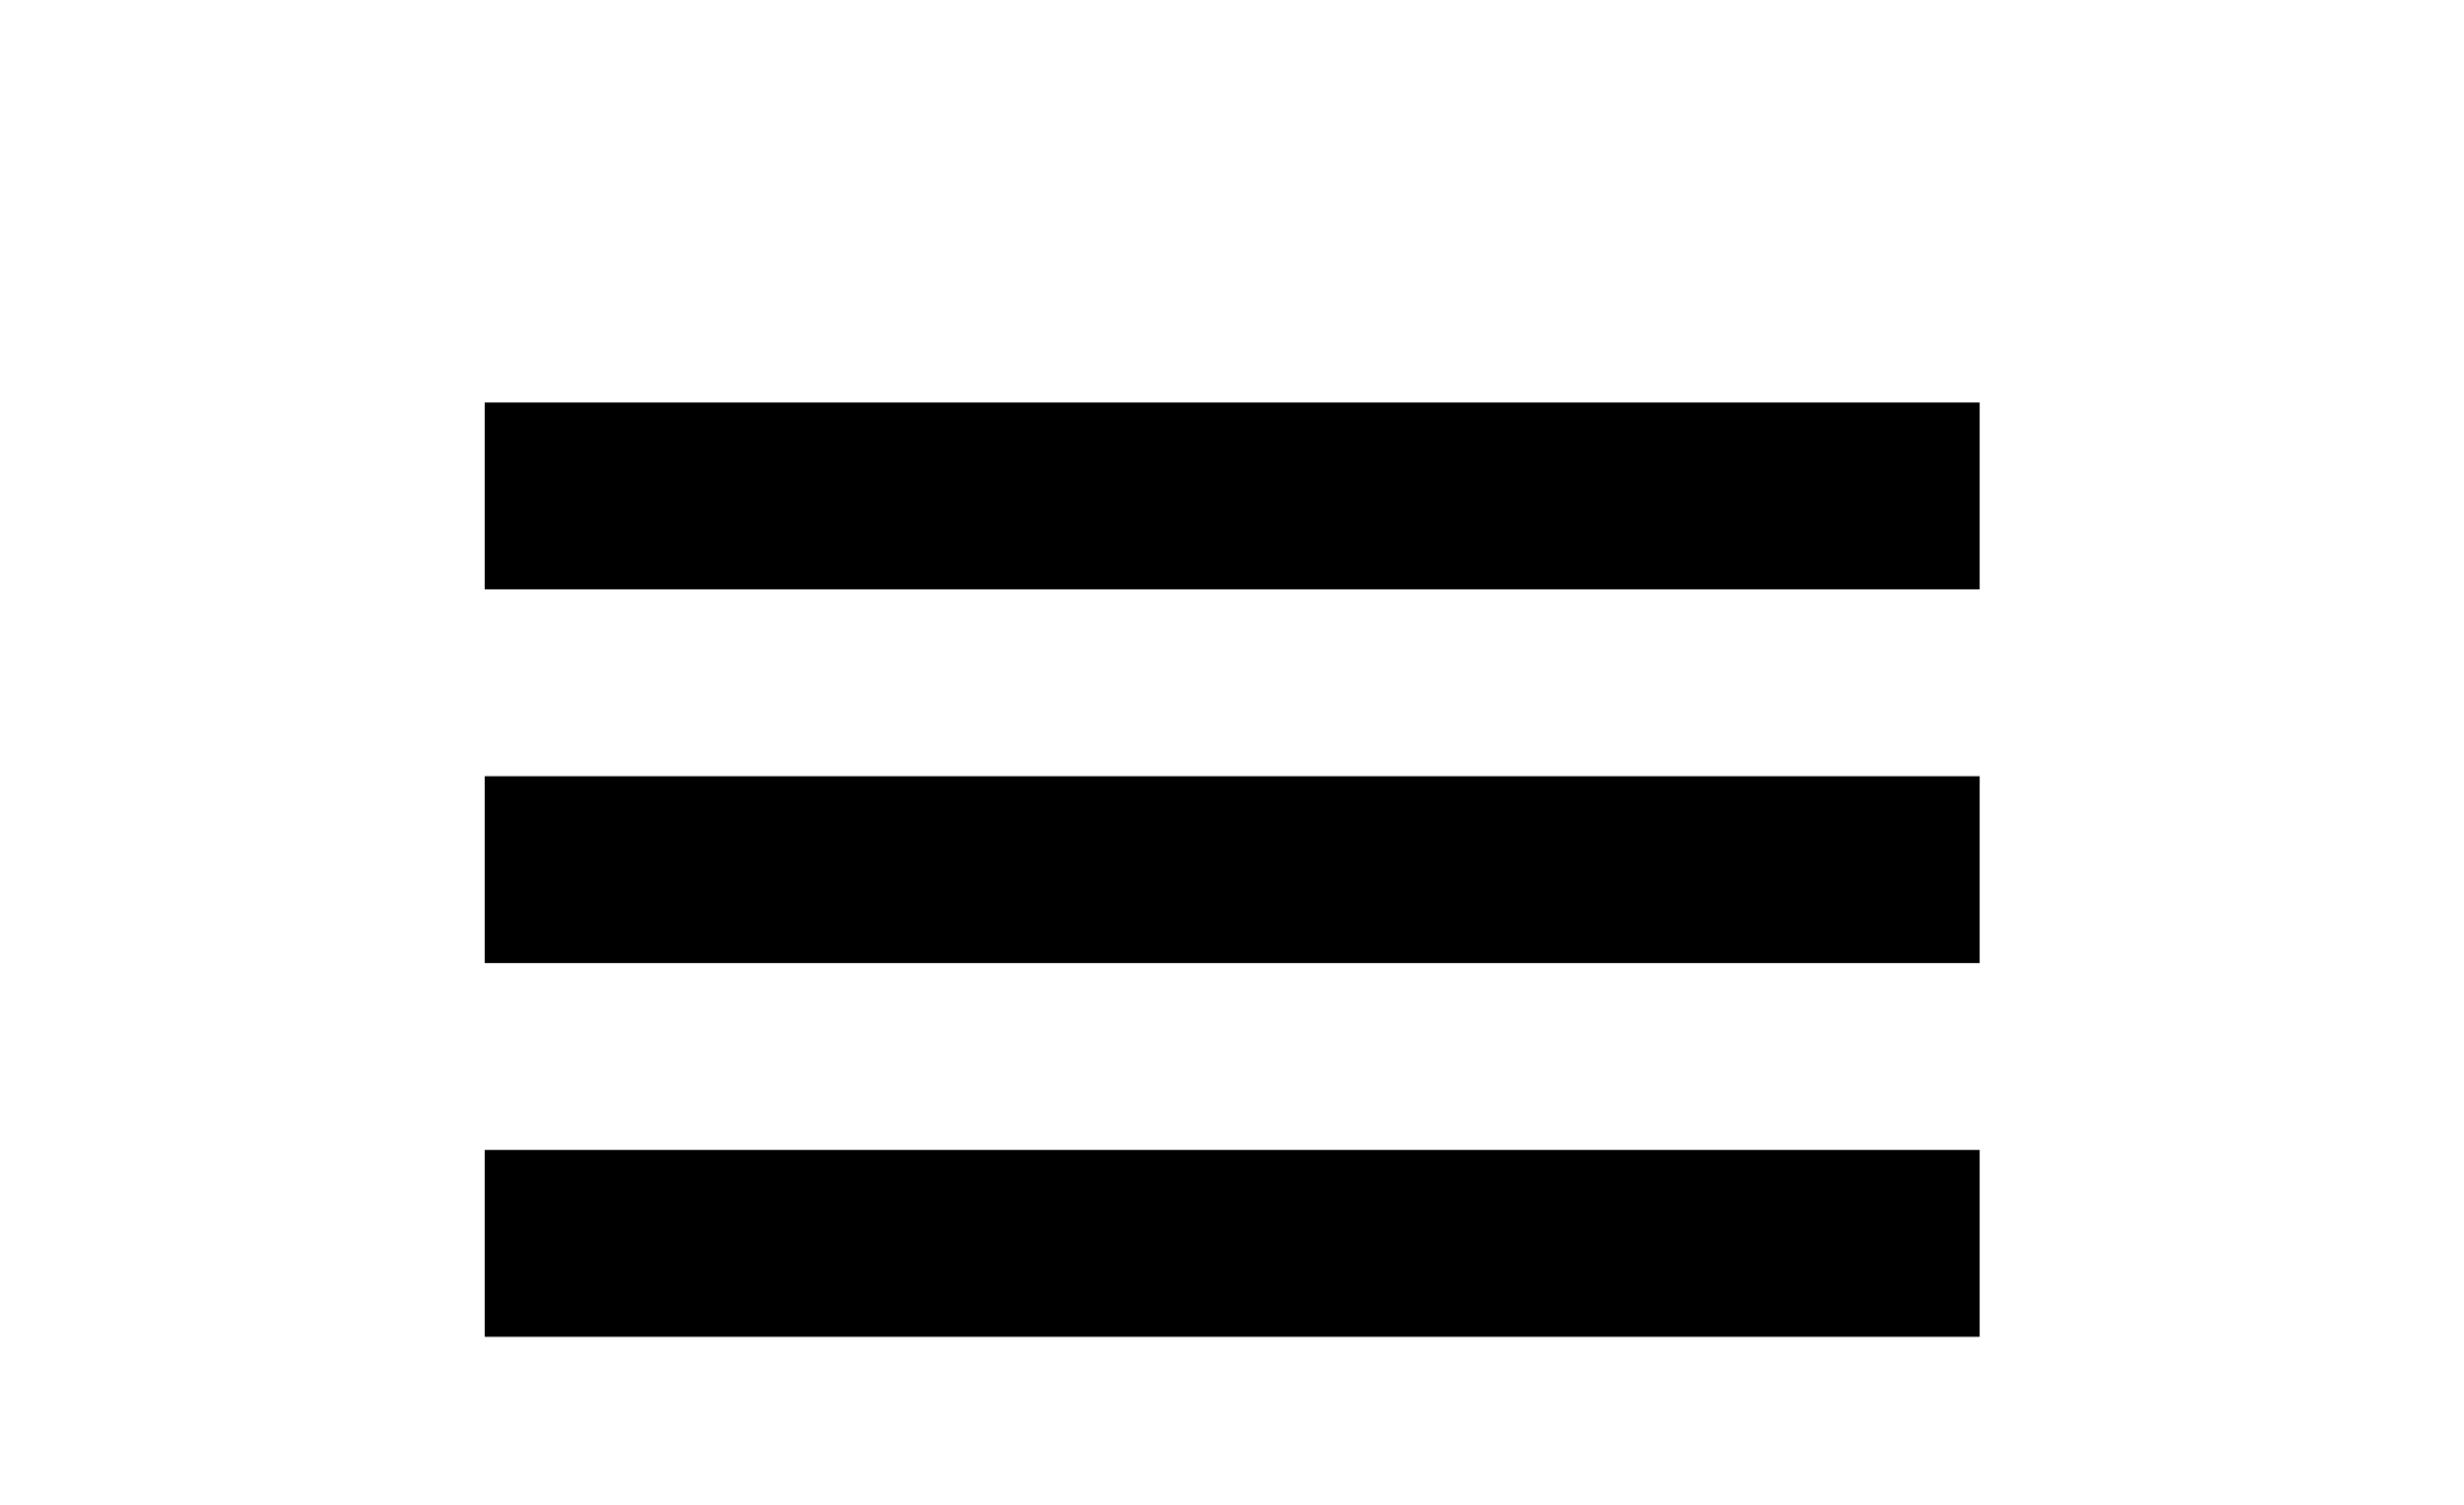
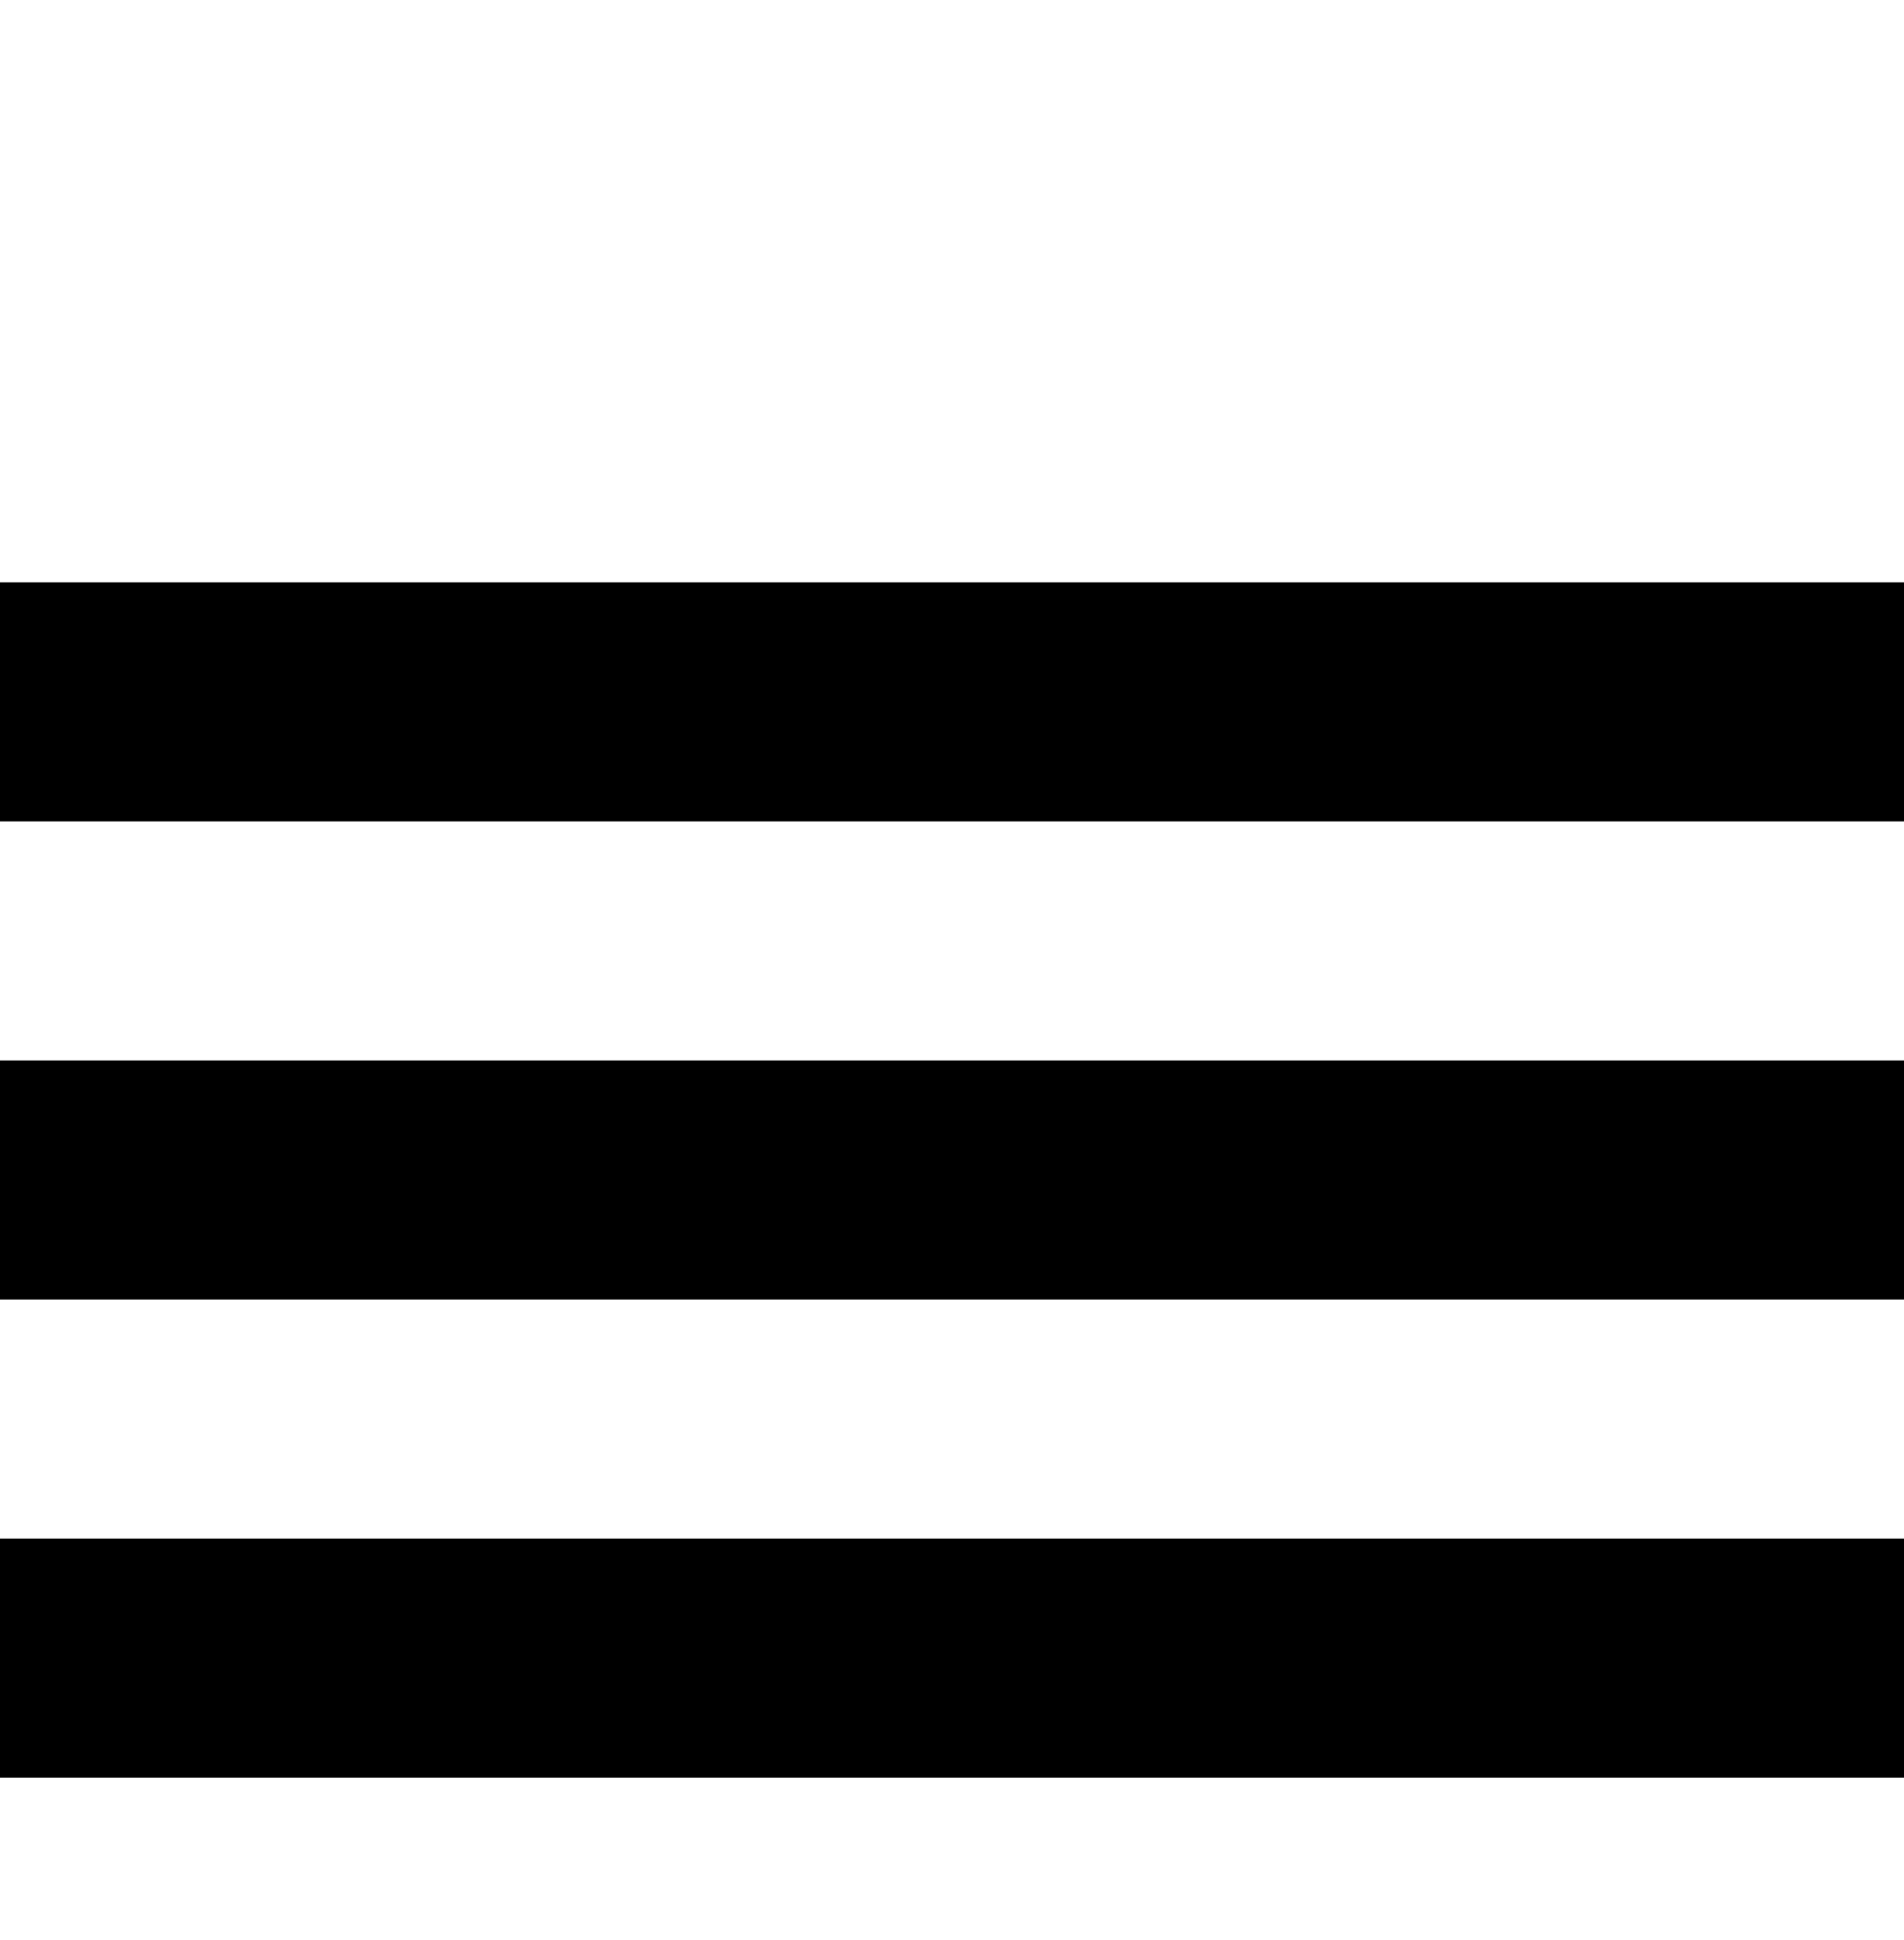
- <svg xmlns="http://www.w3.org/2000/svg" version="1.1" width="1638" height="1000" viewBox="0 0 1638 1024">
+ <svg xmlns="http://www.w3.org/2000/svg" version="1.1" width="1005" height="1024" viewBox="0 0 1005 1024">
  <g id="icomoon-ignore">
</g>
-   <path d="M310.303 273.987h1017.644v127.206h-1017.644v-127.206z" />
-   <path d="M310.303 528.397h1017.644v127.206h-1017.644v-127.206z" />
-   <path d="M310.303 782.807h1017.644v127.206h-1017.644v-127.206z" />
+   <path d="M-1.977 307.391h1009.502v126.188h-1009.502v-126.188z" />
+   <path d="M-1.977 559.766h1009.502v126.188h-1009.502v-126.188z" />
+   <path d="M-1.977 812.14h1009.502v126.188h-1009.502v-126.188z" />
</svg>
